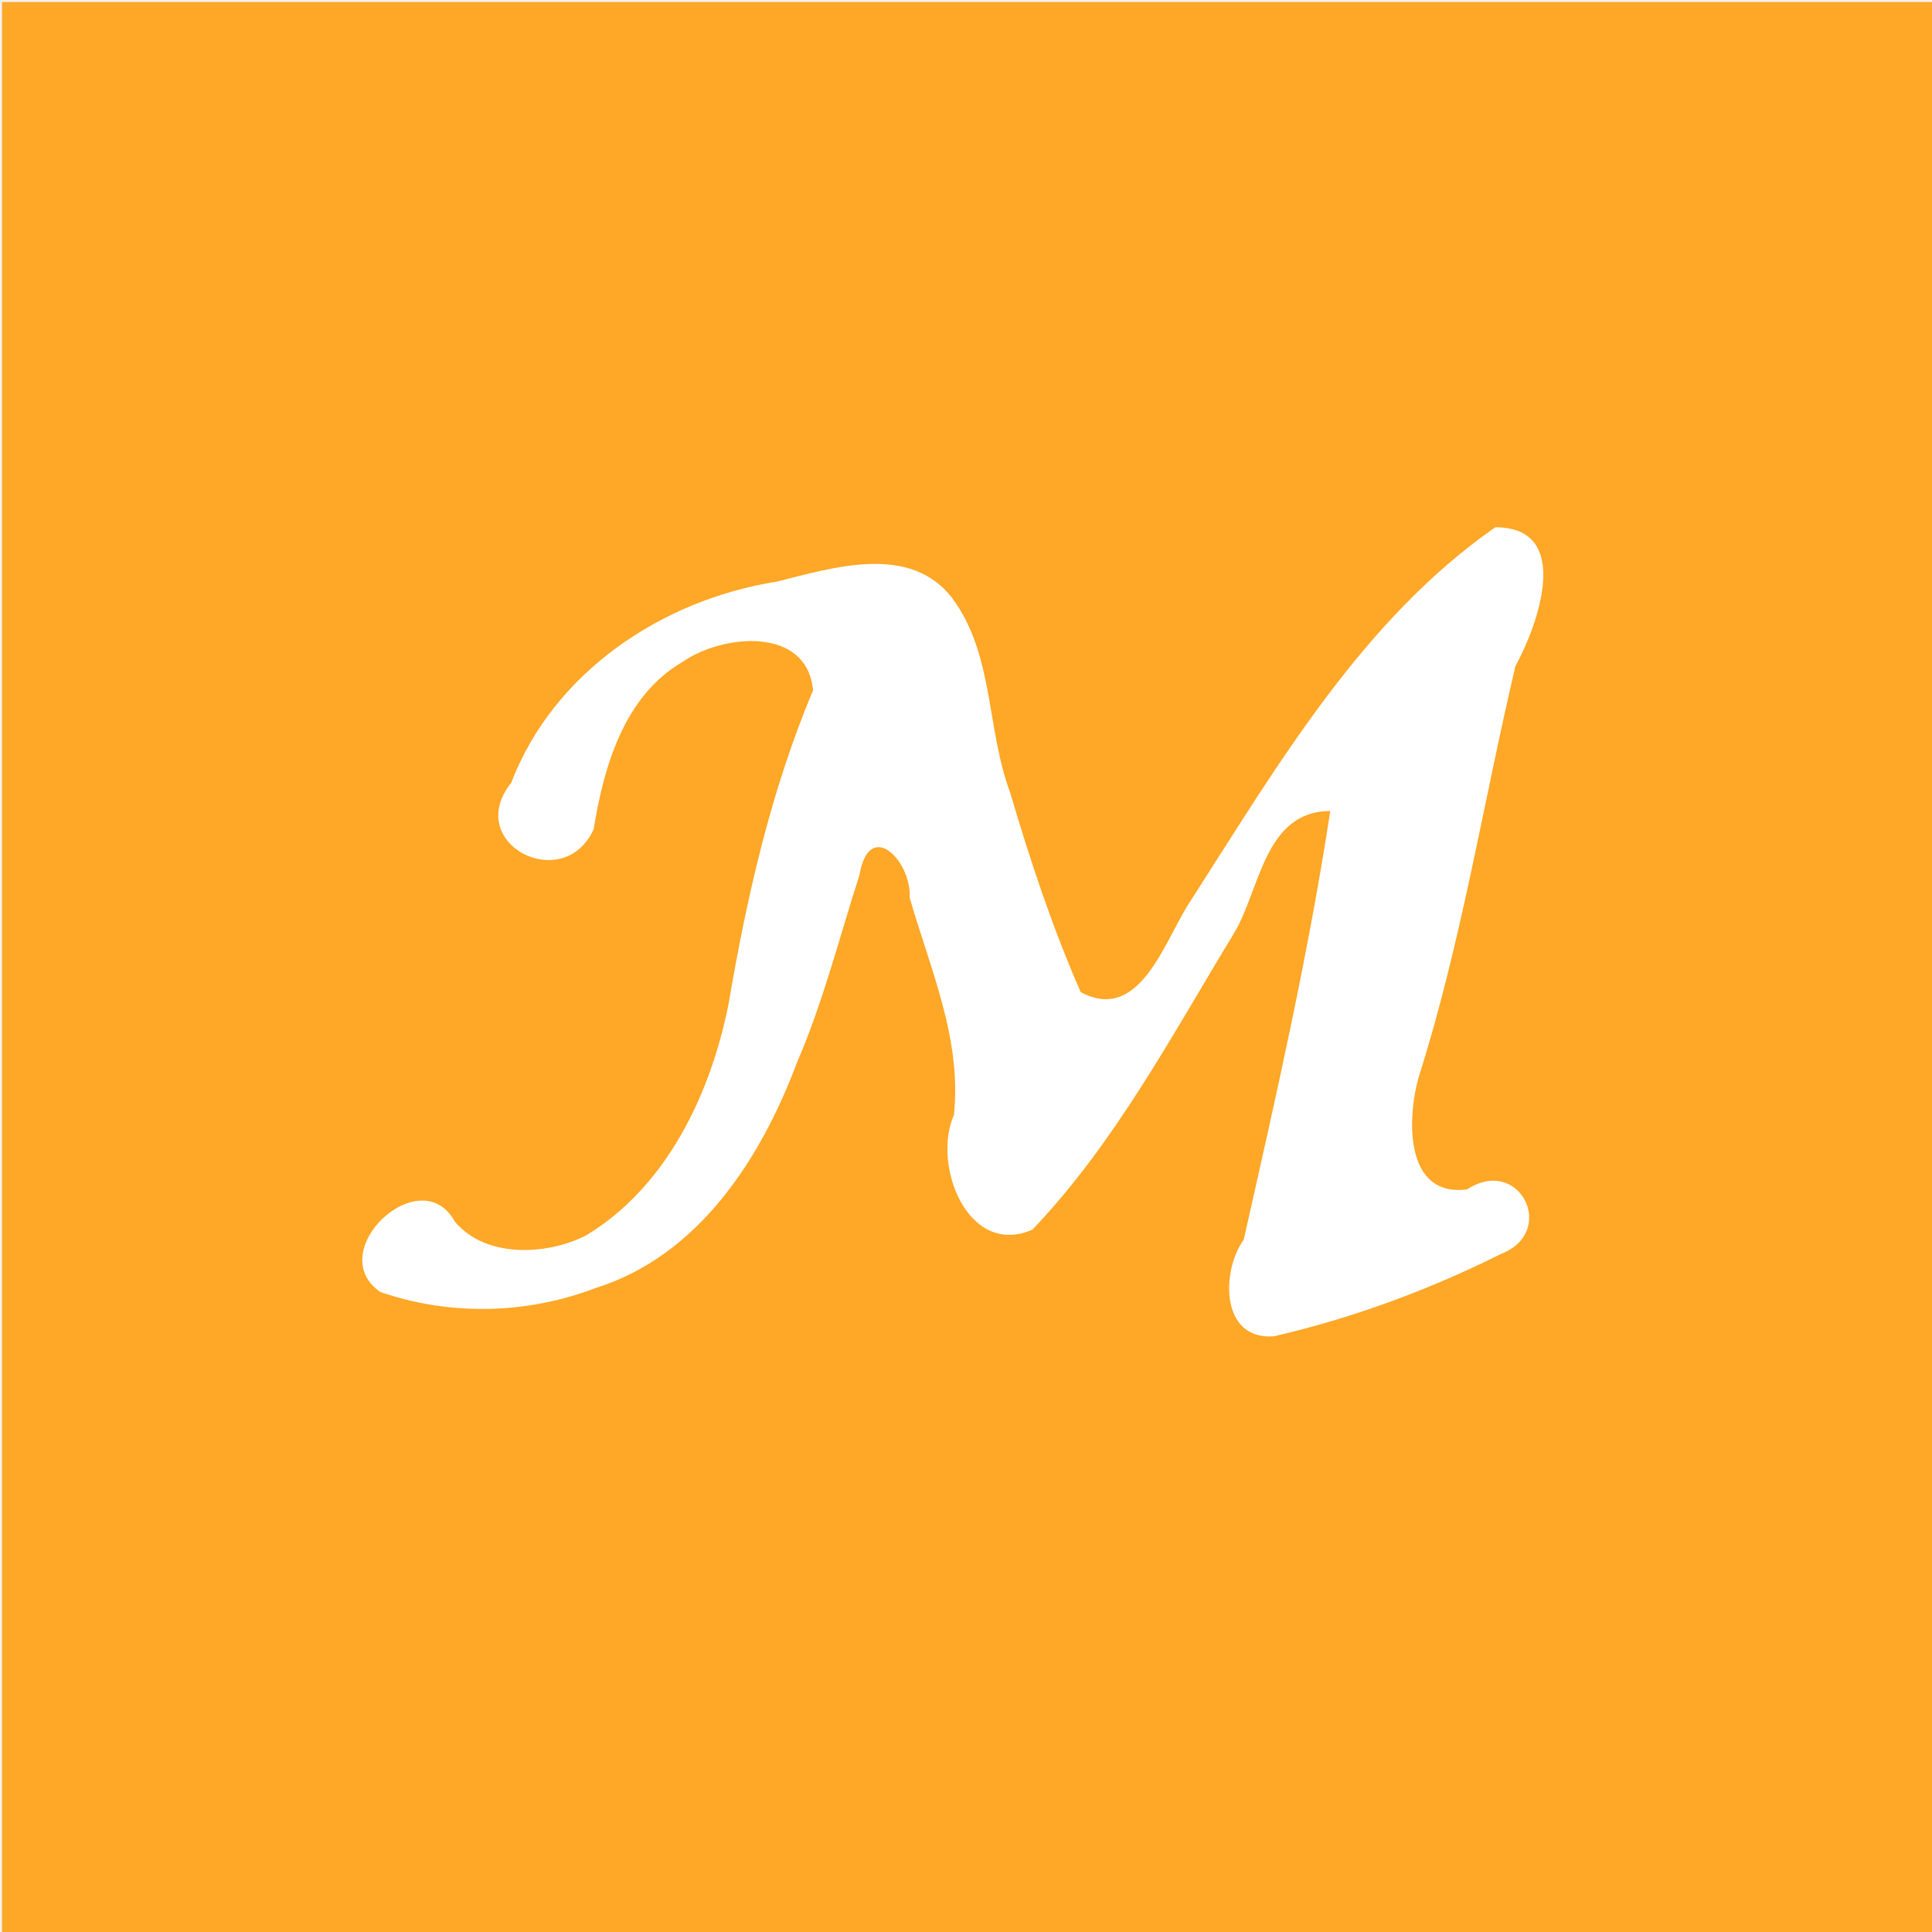
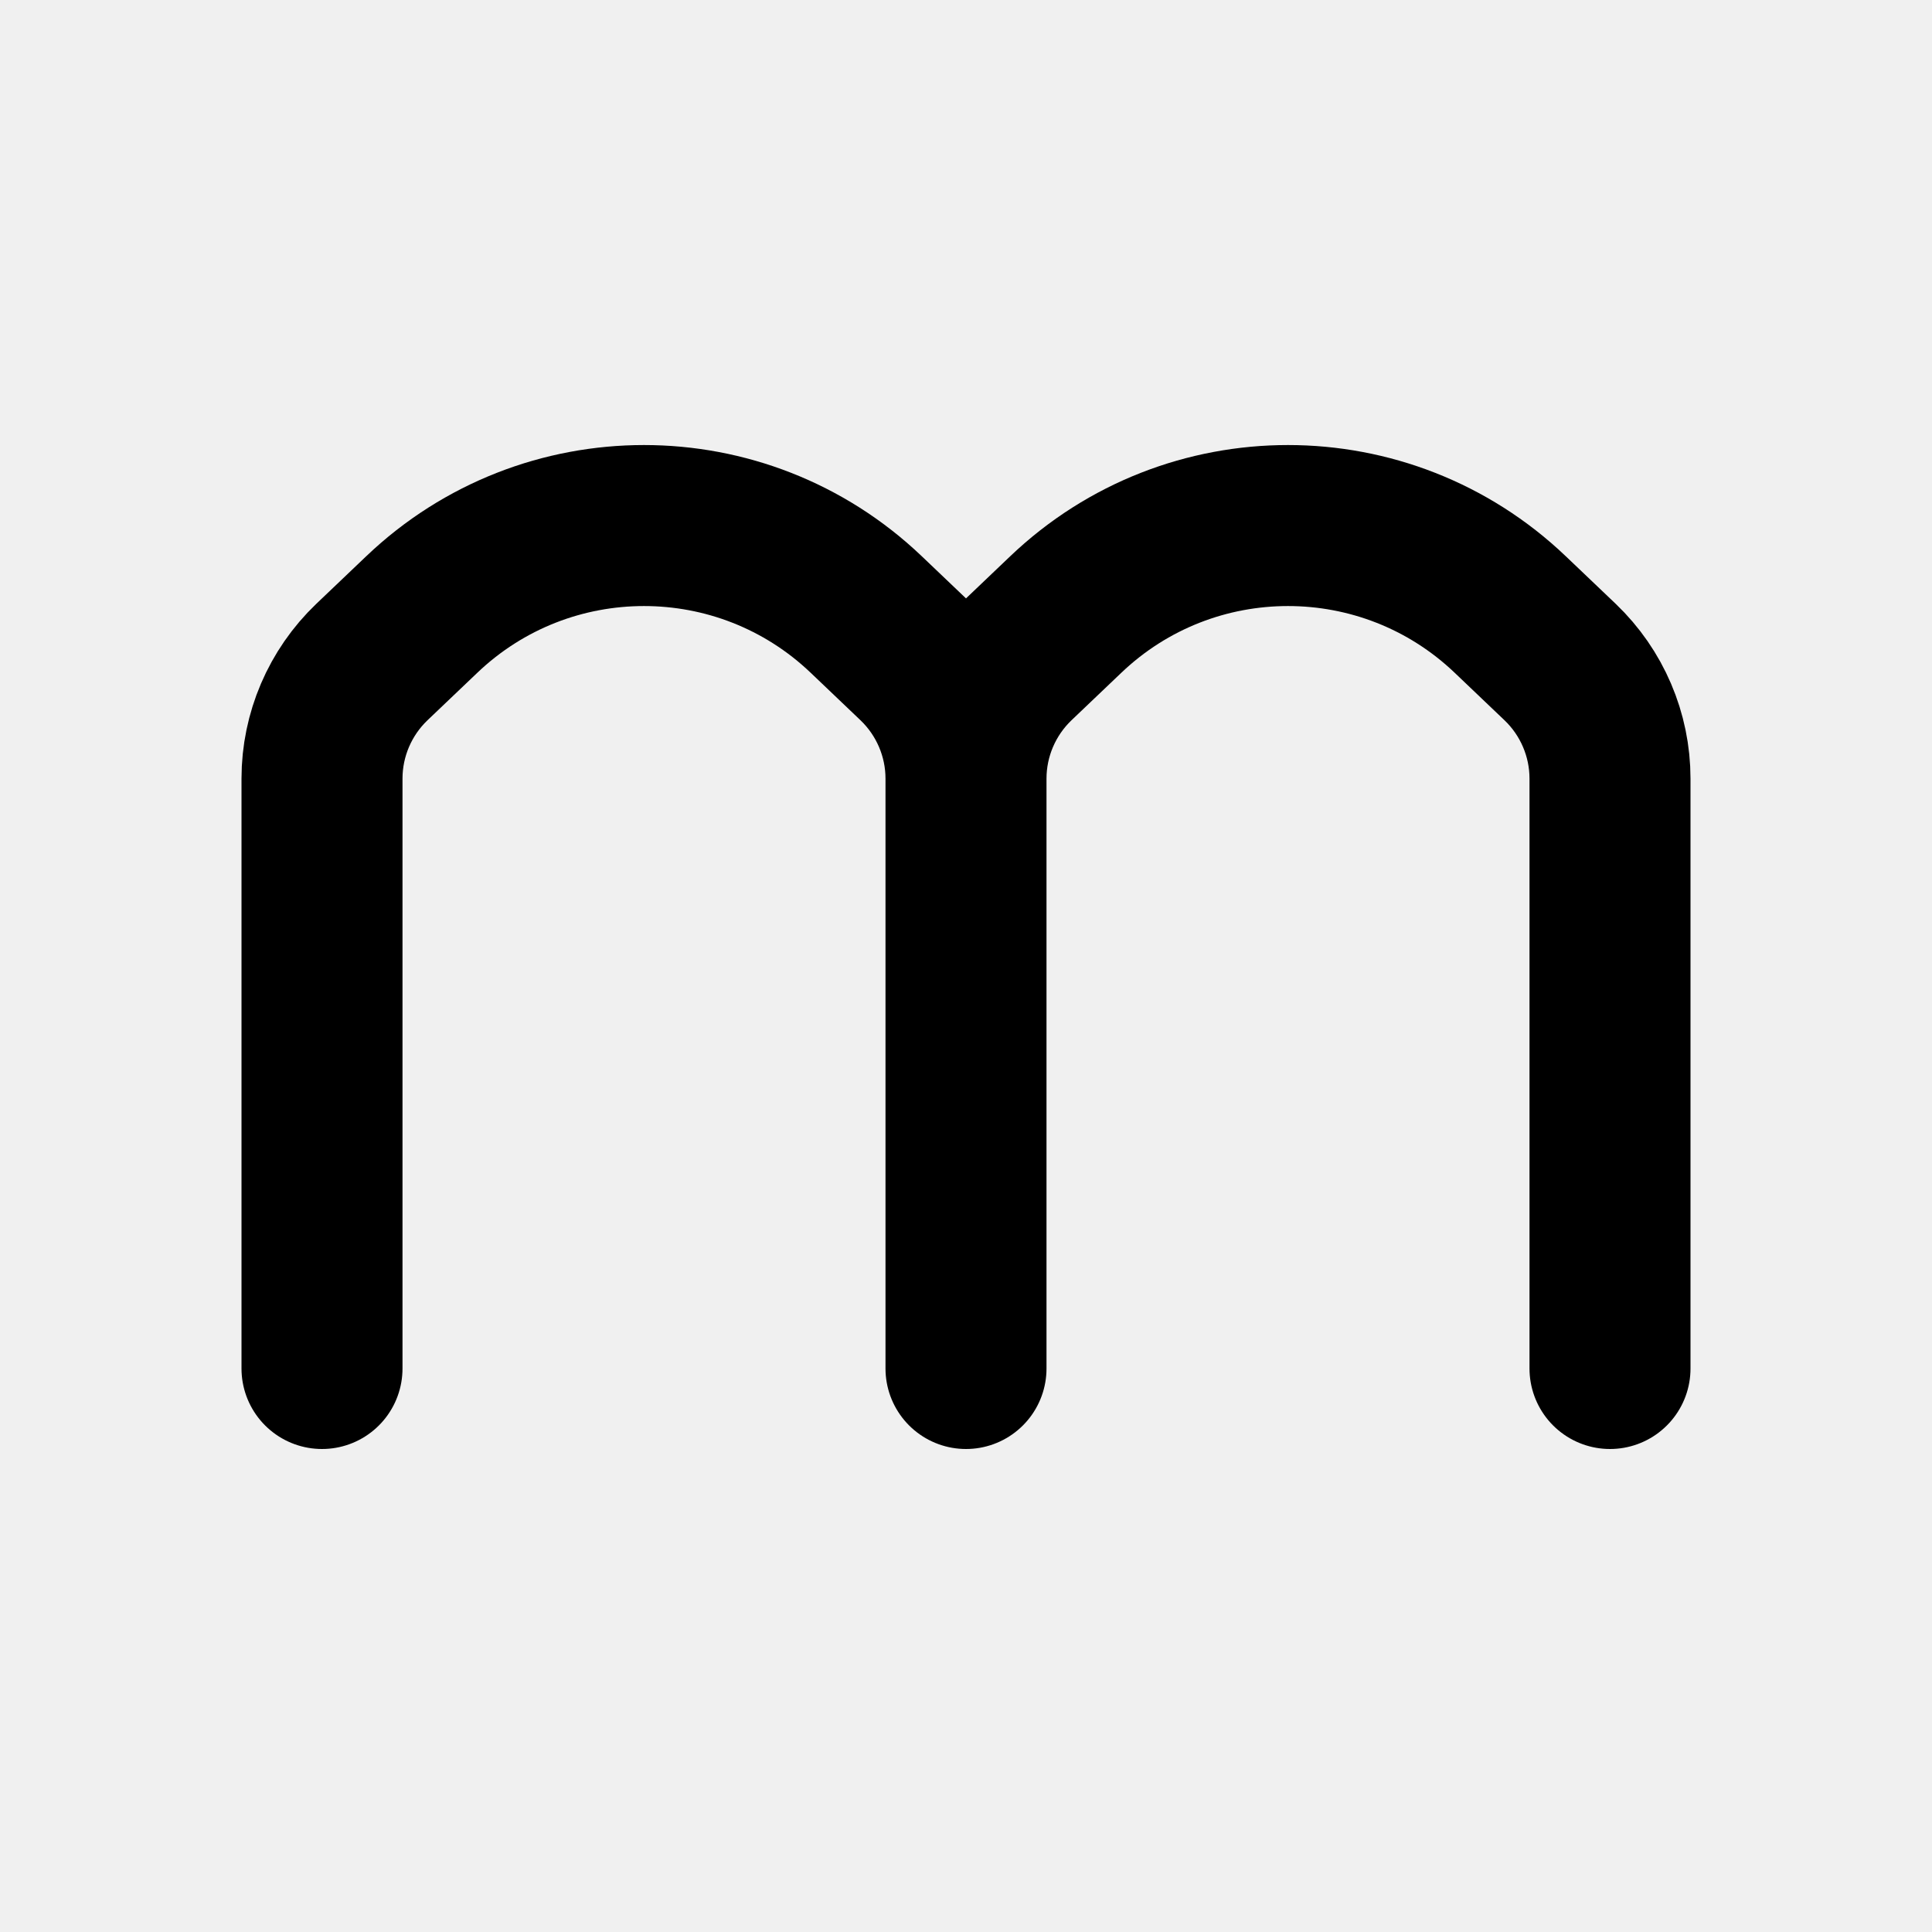
- <svg xmlns="http://www.w3.org/2000/svg" xml:space="preserve" version="1.1" id="monDesk" x="0px" y="0px" viewBox="0 0 96 96" width="96" height="96">
-   <defs />
-   <rect id="bg" x="0.1" y="0.1" class="st0" width="95.9" height="95.9" style="fill:#ffa726" />
-   <path id="icone" d="m 61.8,61.6 c 1.6,-7.1 3.2,-14.1 4.3,-21.3 -3.3,0 -3.5,4 -4.8,6.1 -3.1,5.1 -5.9,10.4 -10,14.7 -3.2,1.4 -5,-3.2 -3.9,-5.7 0.4,-3.8 -1.2,-7.3 -2.2,-10.8 0.1,-1.8 -2,-4 -2.5,-1.1 -1,3.1 -1.8,6.3 -3.1,9.3 -1.8,4.8 -4.9,9.6 -10,11.2 -3.4,1.3 -7.2,1.4 -10.7,0.2 -2.9,-2 2,-6.6 3.7,-3.5 1.5,1.8 4.5,1.7 6.5,0.7 4,-2.4 6.2,-7 7.1,-11.5 0.9,-5.3 2.1,-10.6 4.2,-15.6 -0.3,-3.2 -4.5,-2.8 -6.5,-1.4 -2.9,1.7 -3.9,5.2 -4.4,8.3 -1.5,3.3 -6.5,0.7 -4.1,-2.3 2.1,-5.5 7.5,-9.1 13.2,-10 2.8,-0.7 6.6,-1.9 8.7,0.8 2.1,2.8 1.7,6.5 2.9,9.7 1,3.4 2.1,6.7 3.5,9.9 3,1.6 4.2,-2.7 5.5,-4.6 4.3,-6.7 8.5,-13.9 15.1,-18.5 3.9,0 2.1,4.9 1,6.9 -1.6,6.8 -2.7,13.8 -4.8,20.4 -0.6,2.1 -0.7,6 2.4,5.6 2.6,-1.7 4.5,2.1 1.7,3.2 -3.6,1.8 -7.4,3.2 -11.3,4.1 -2.7,0.2 -2.6,-3.3 -1.5,-4.8 z" style="fill:#ffffff" />
+ <svg xmlns="http://www.w3.org/2000/svg" id="icone" viewBox="0 0 24 24" fill="none">
+   <path d="M20 17V9.672C20 9.126 19.776 8.603 19.381 8.225L18.761 7.634C17.216 6.16 14.784 6.16 13.239 7.634L12.619 8.225C12.224 8.603 12 9.126 12 9.672M12 9.672V17M12 9.672C12 9.126 11.776 8.603 11.381 8.225L10.761 7.634C9.216 6.16 6.784 6.16 5.239 7.634L4.619 8.225C4.224 8.603 4 9.126 4 9.672V17" stroke="currentColor" stroke-width="2" stroke-linecap="round" />
</svg>
